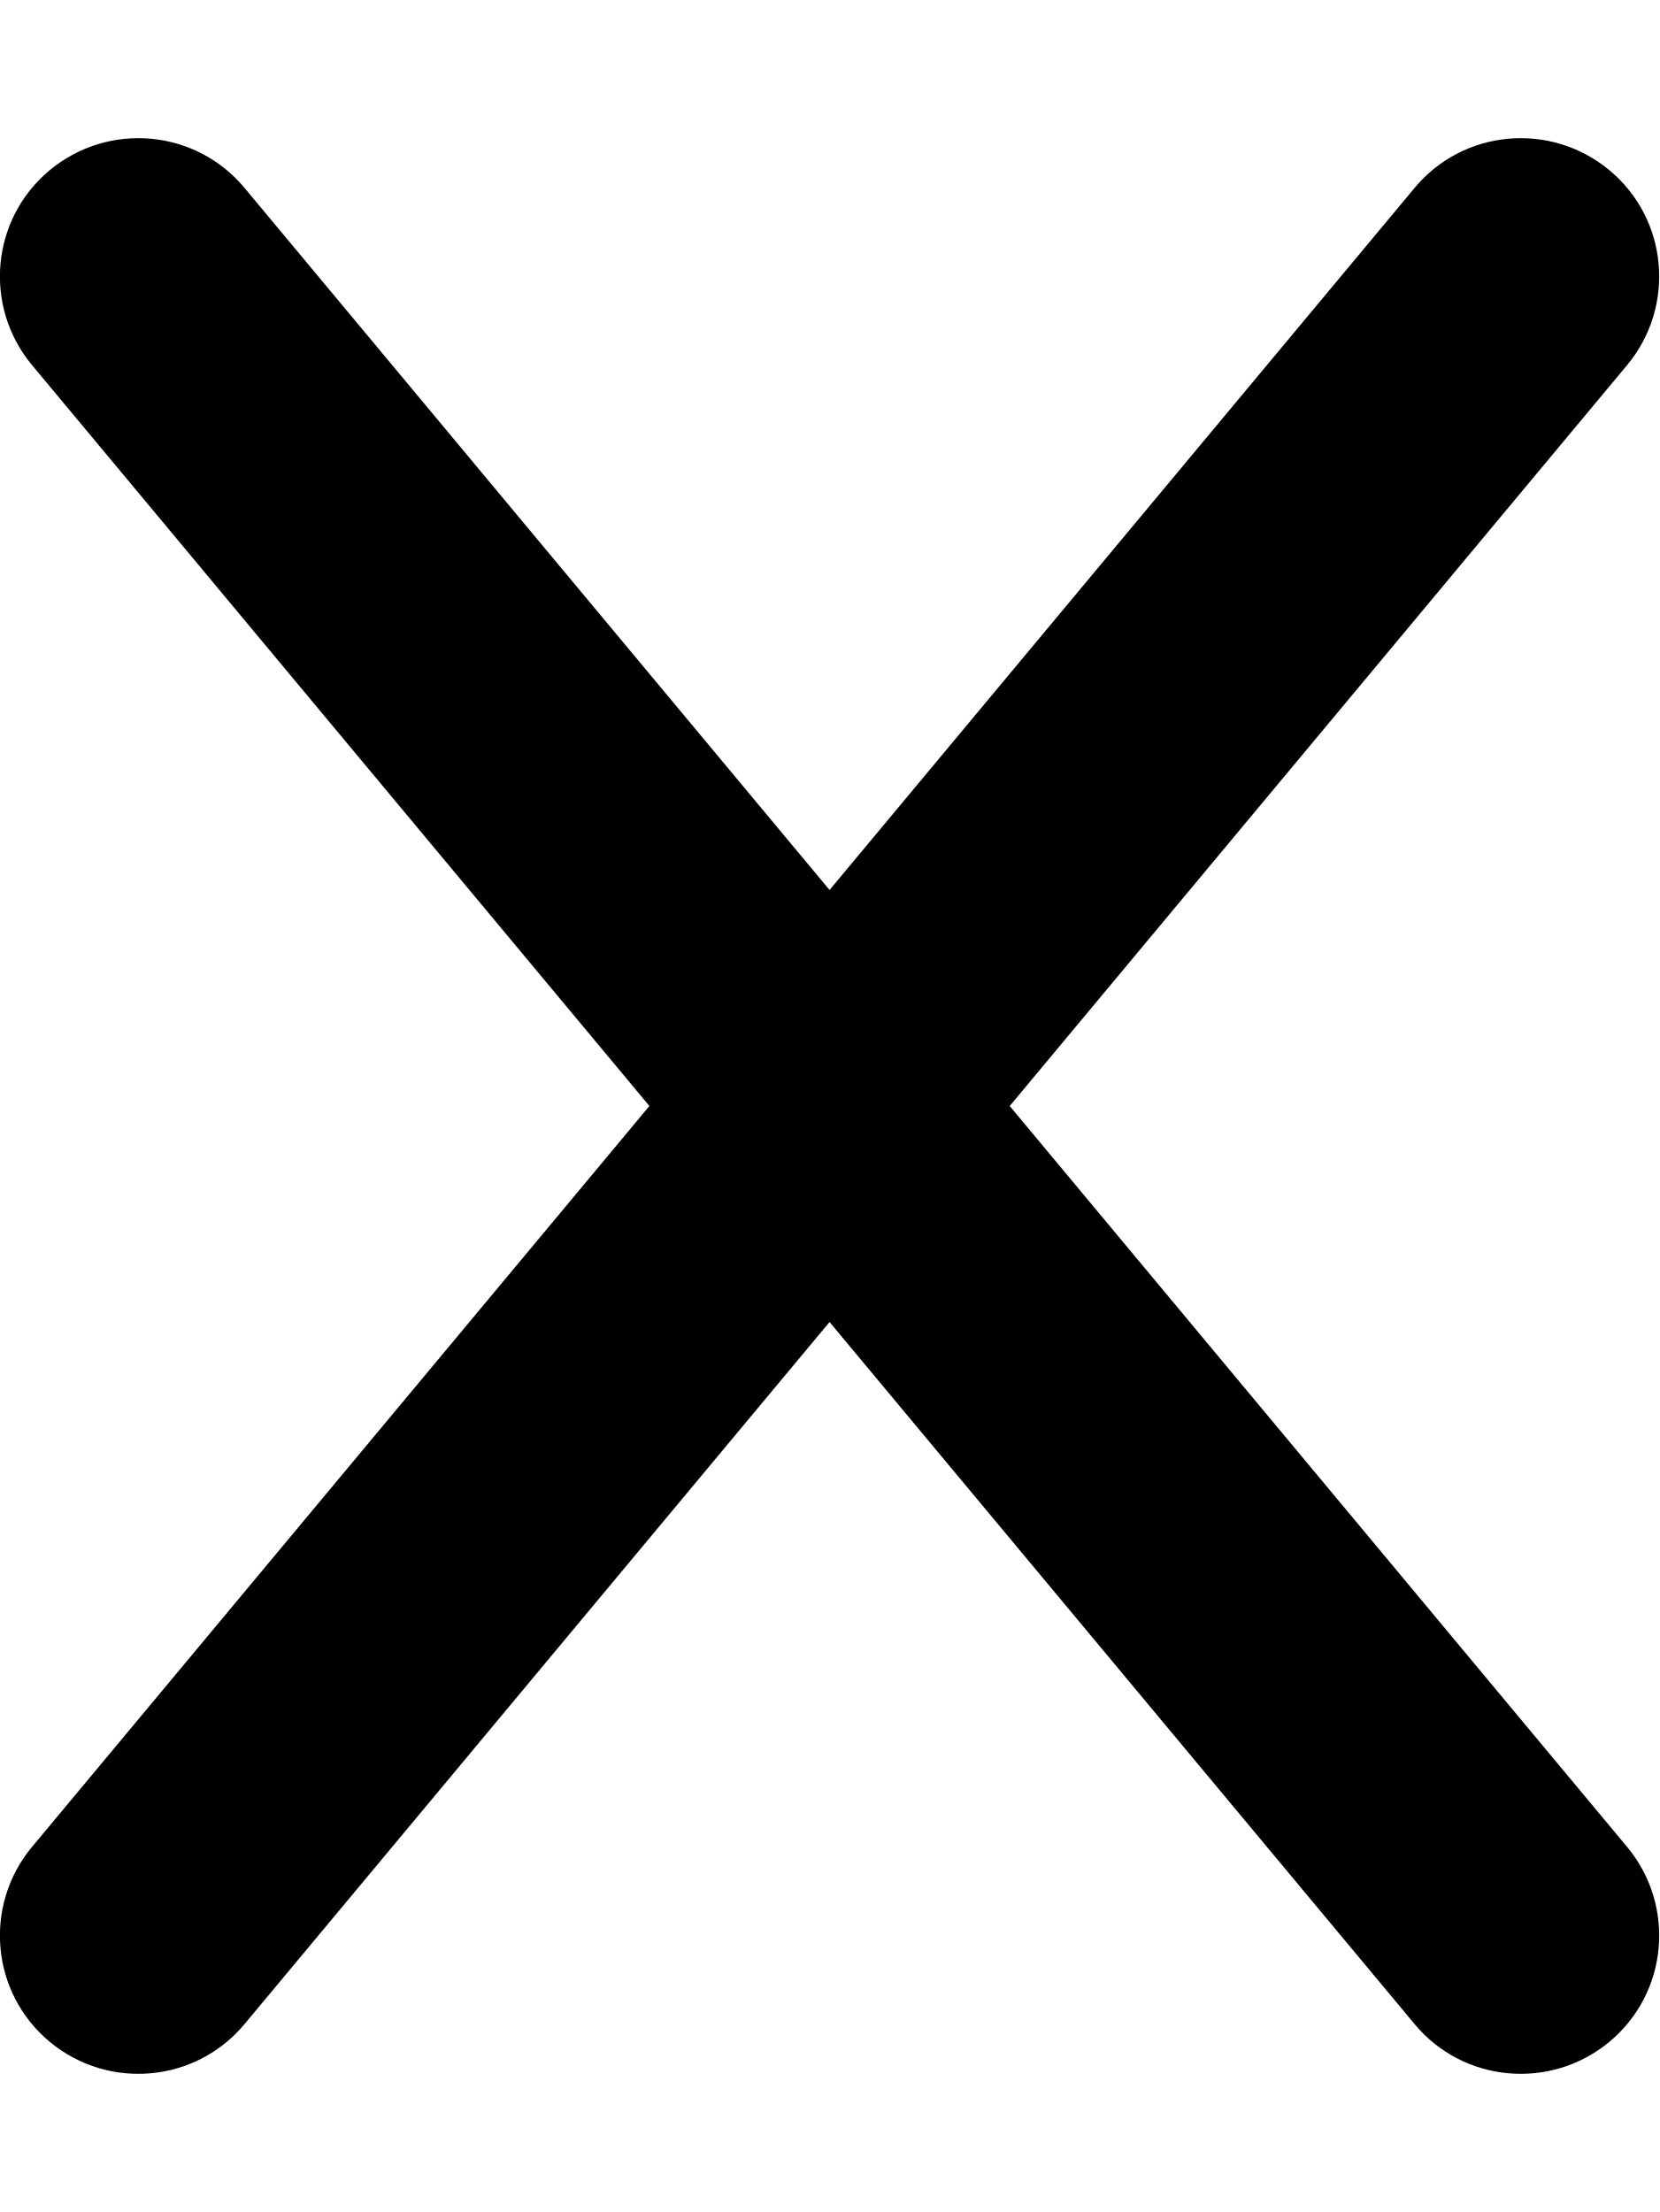
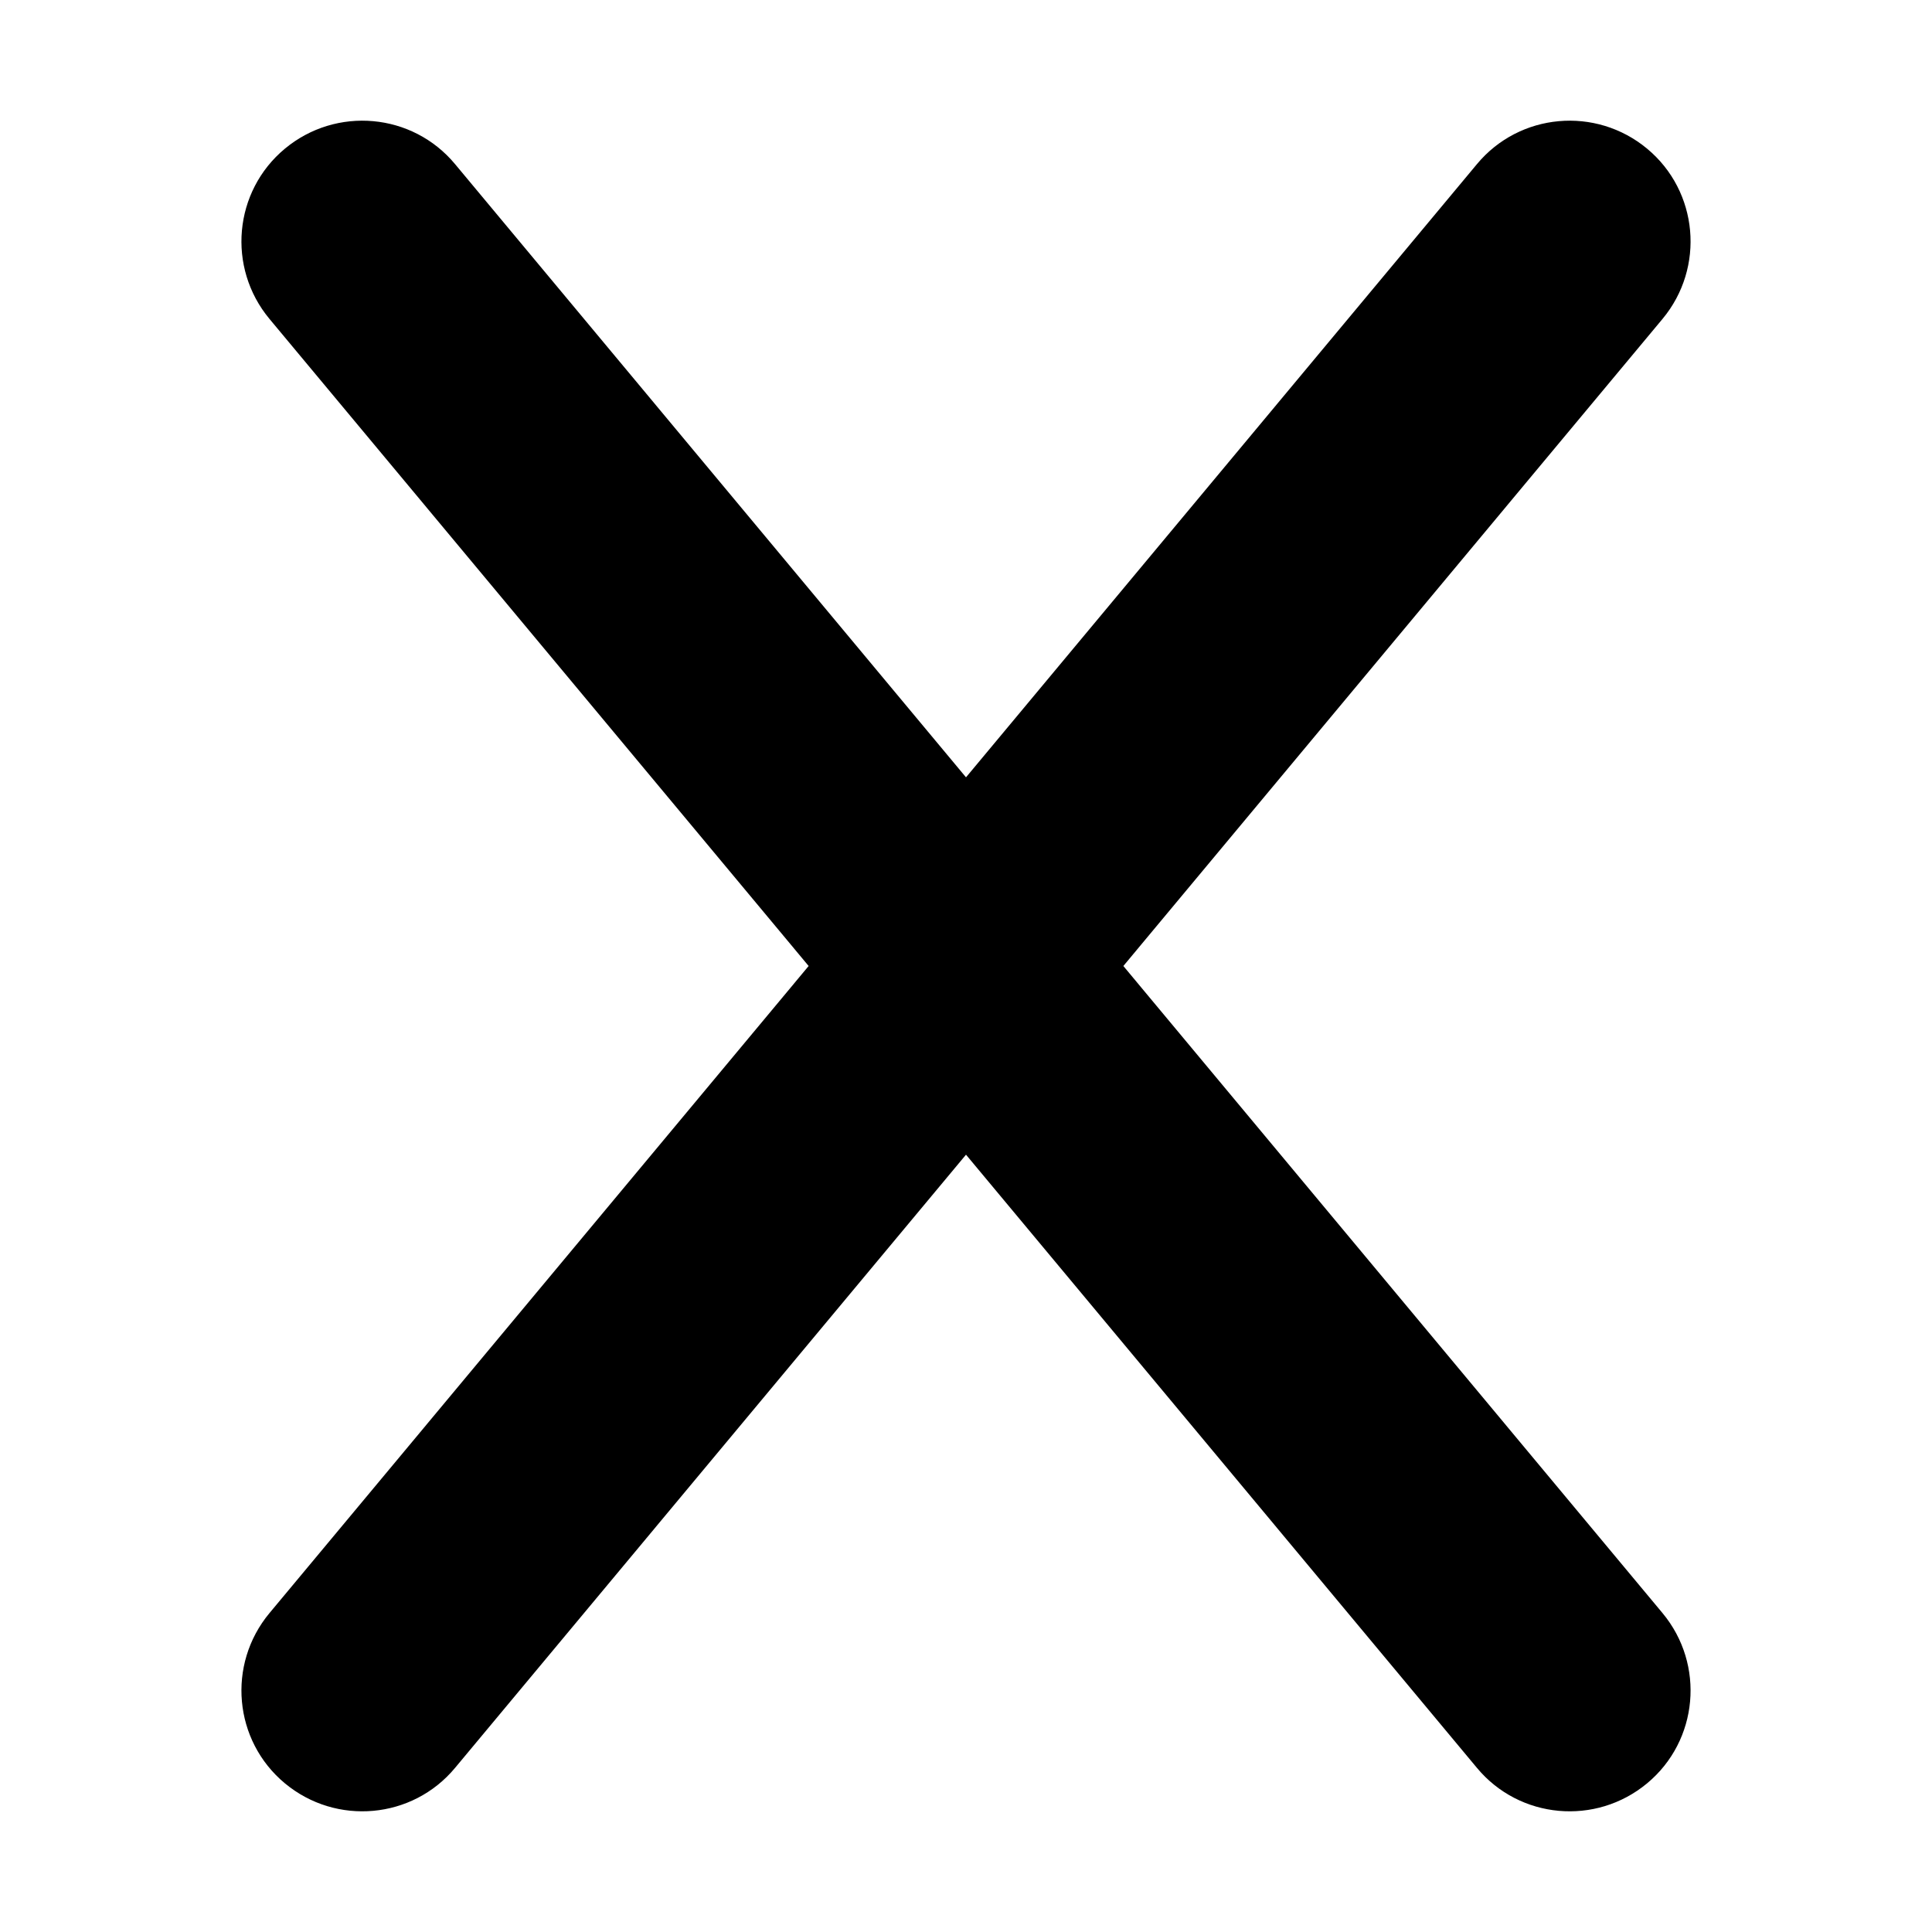
- <svg xmlns="http://www.w3.org/2000/svg" height="14" width="10.5" viewBox="0 0 384 512">
+ <svg xmlns="http://www.w3.org/2000/svg" height="128" width="128" viewBox="0 0 384 512">
  <path d="M376.6 84.5c11.3-13.6 9.5-33.8-4.1-45.1s-33.8-9.5-45.1 4.1L192 206 56.6 43.5C45.3 29.9 25.1 28.1 11.5 39.4S-3.9 70.9 7.4 84.5L150.3 256 7.4 427.5c-11.3 13.6-9.5 33.8 4.1 45.1s33.8 9.5 45.1-4.1L192 306 327.4 468.5c11.3 13.6 31.5 15.4 45.1 4.1s15.4-31.5 4.1-45.1L233.7 256 376.6 84.5z" />
</svg>
